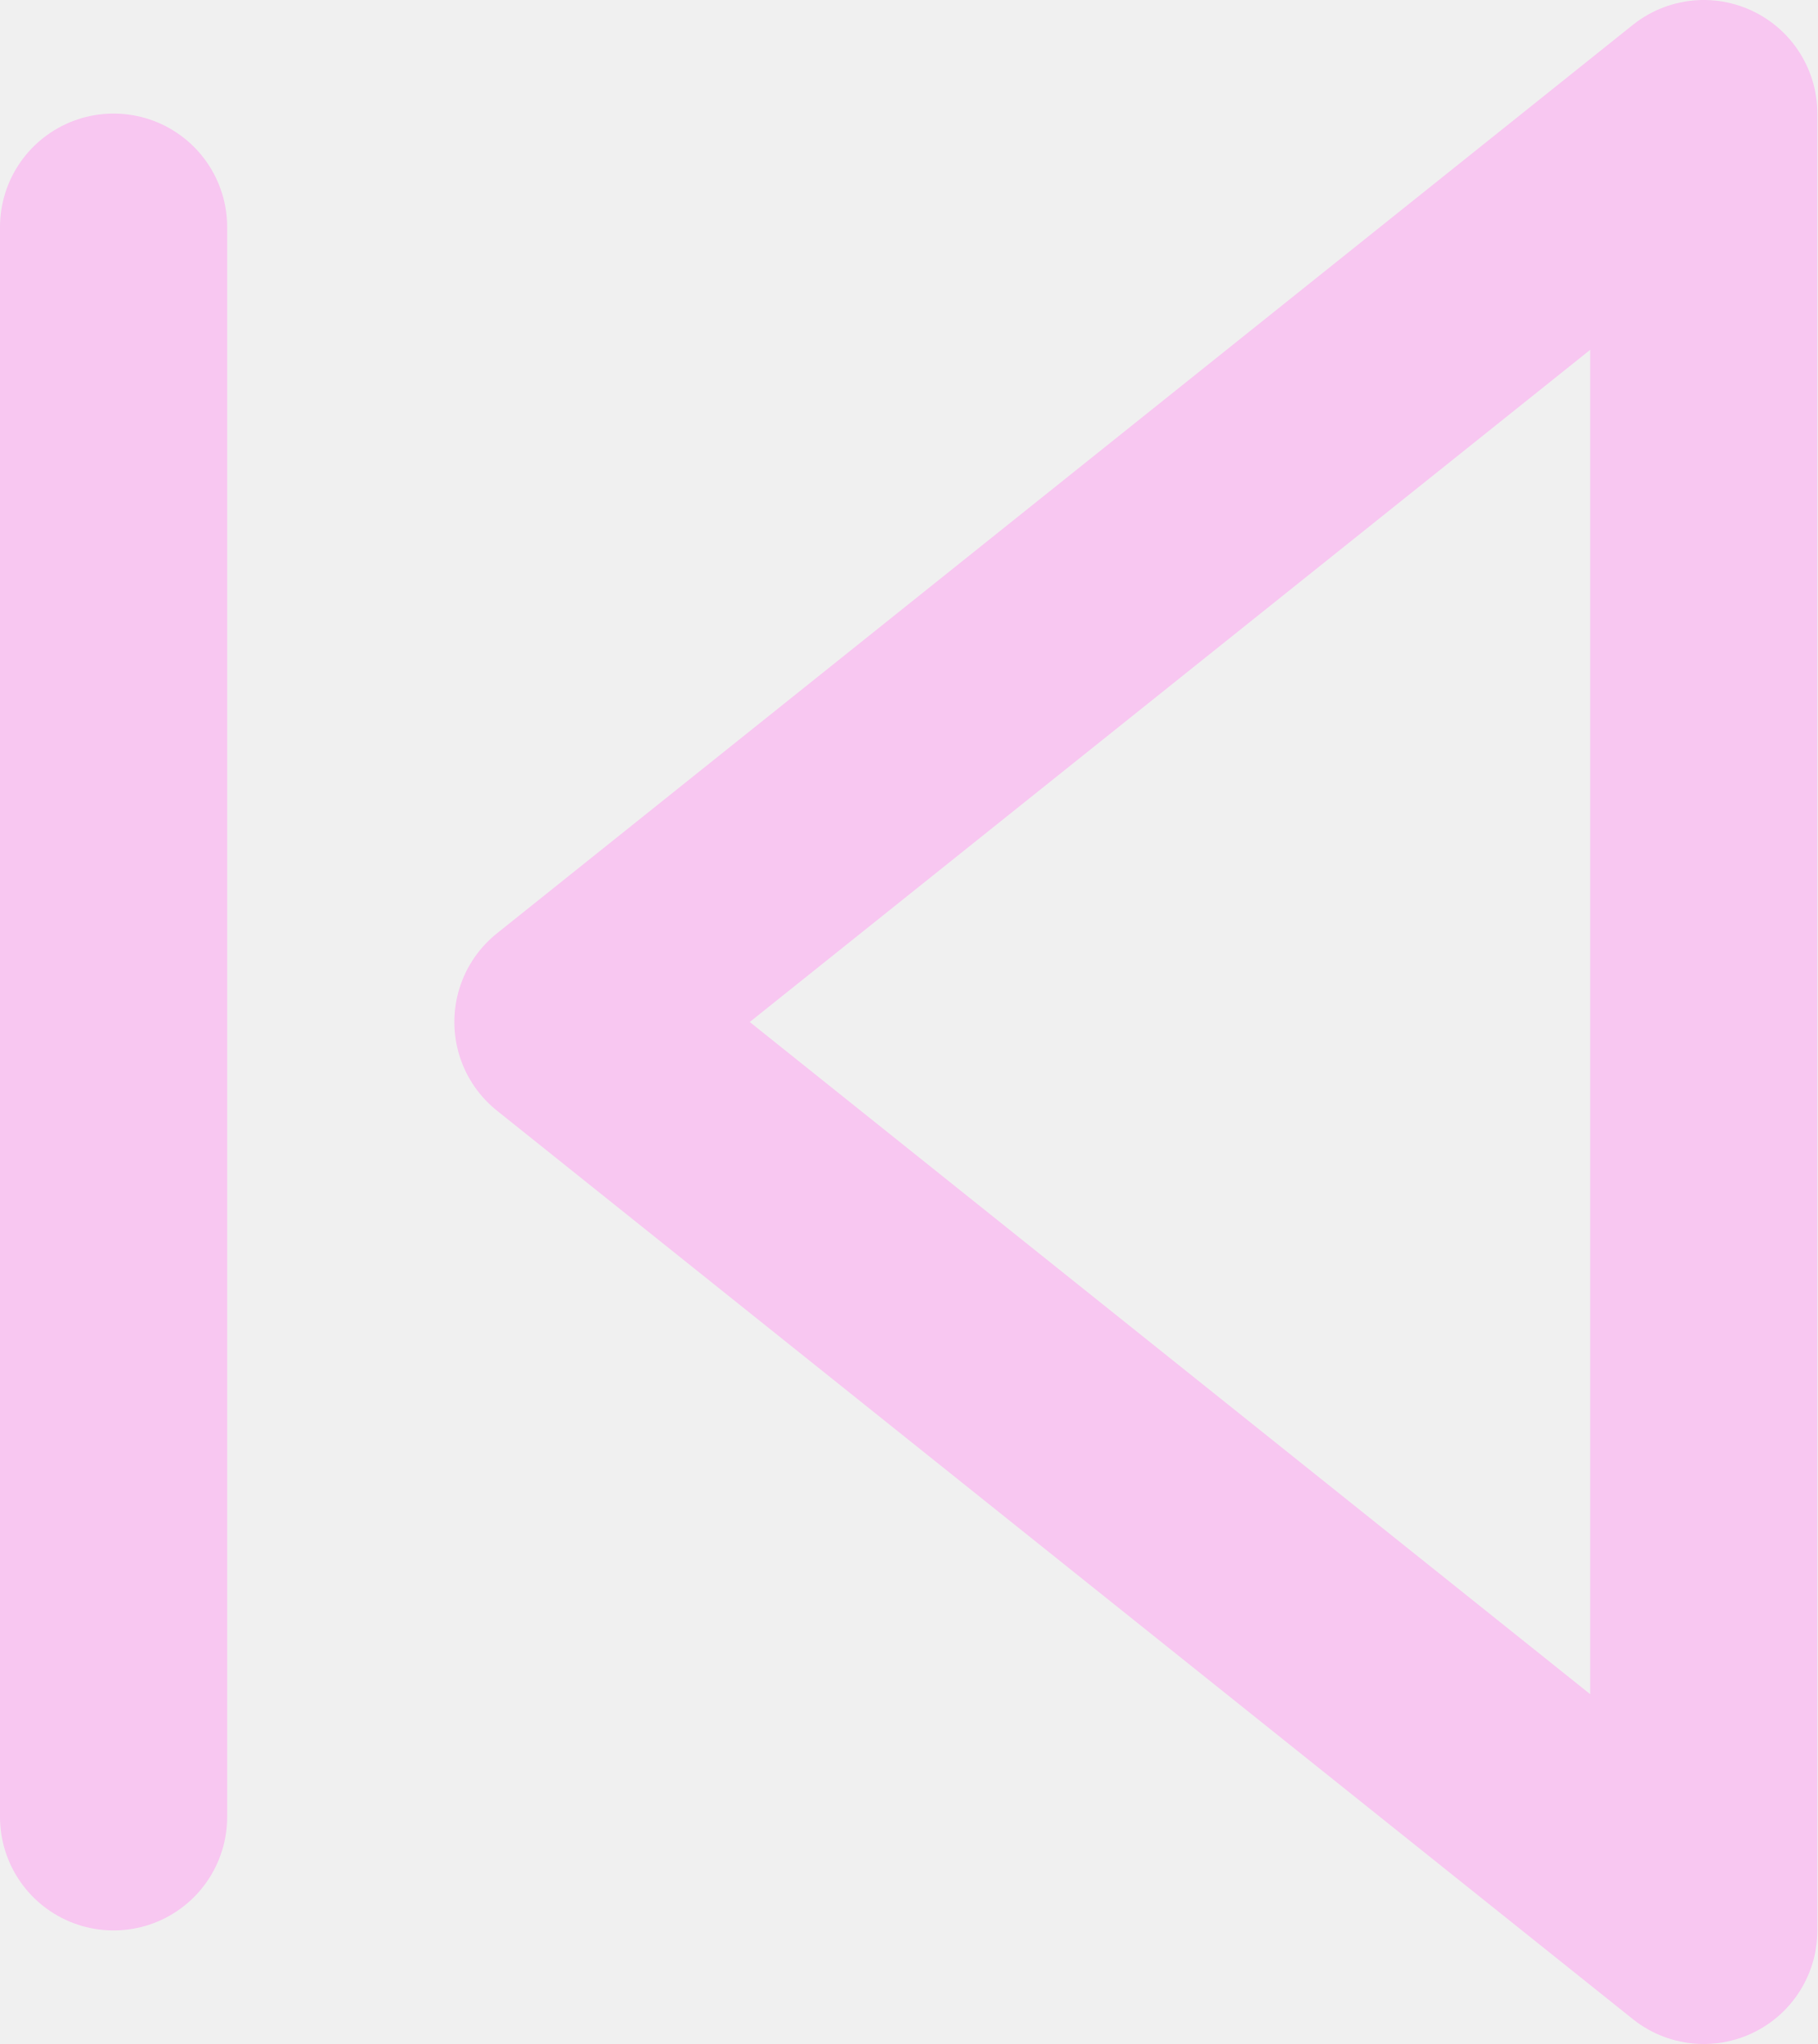
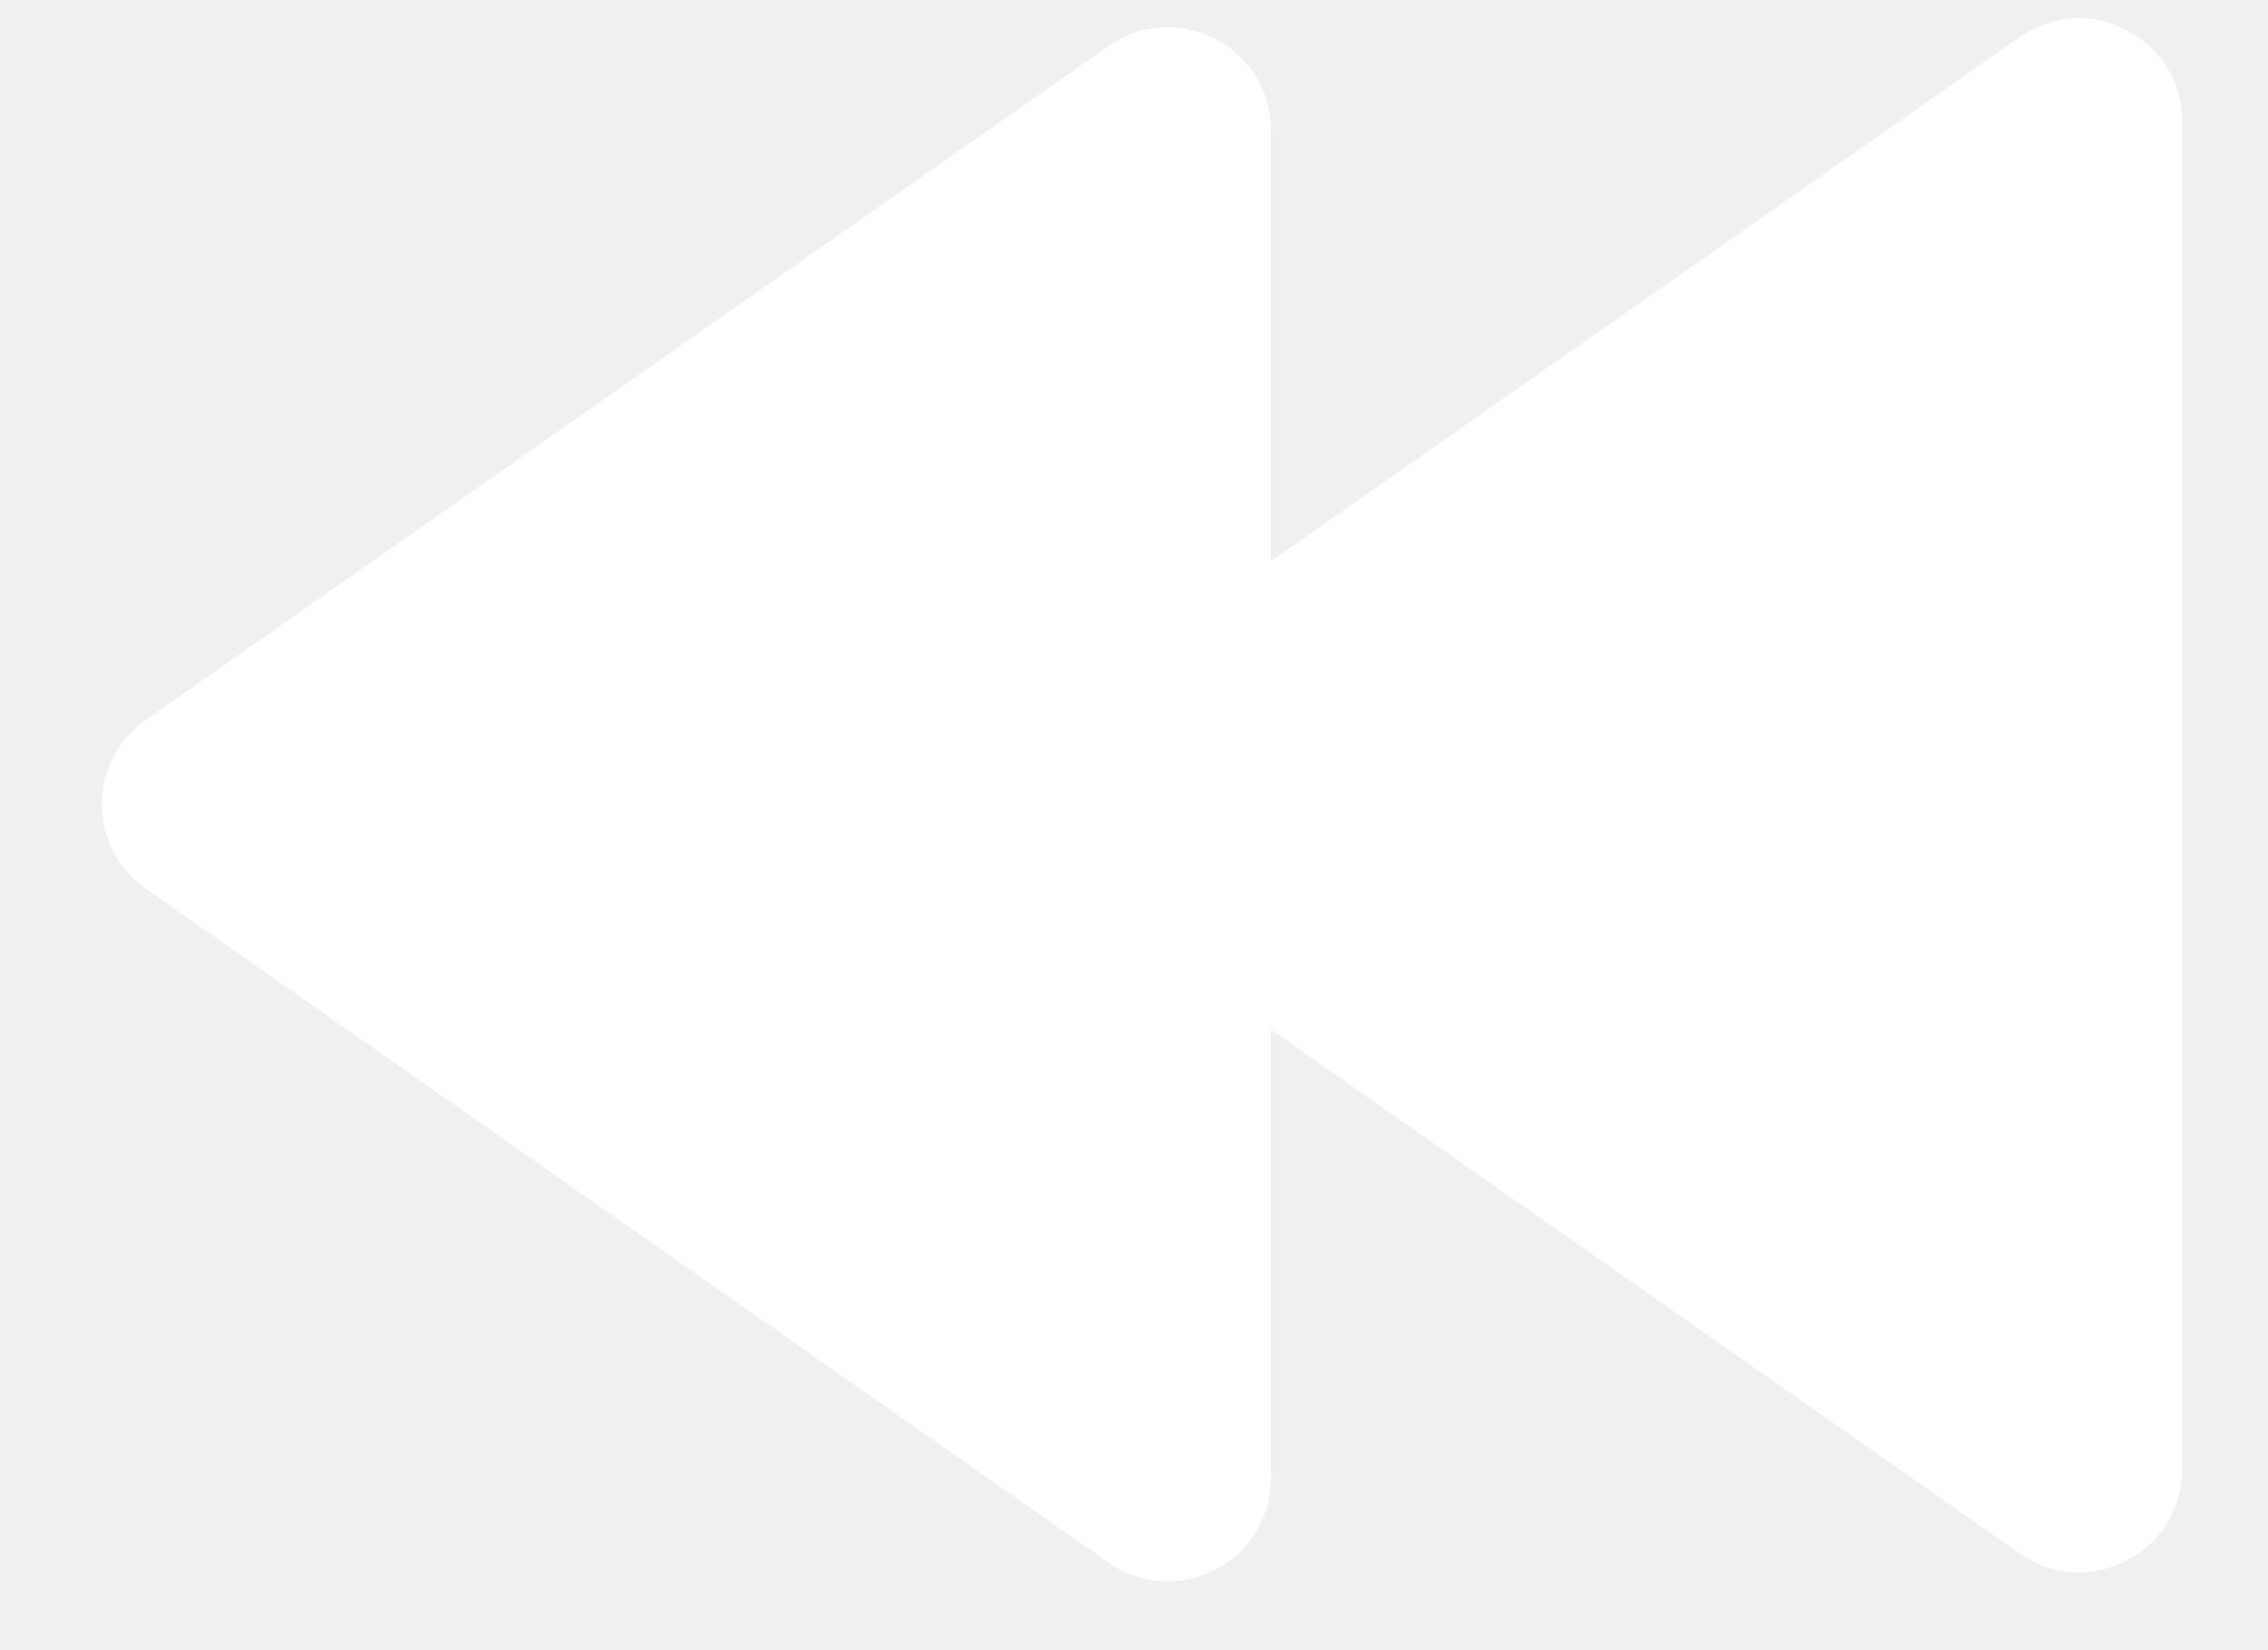
- <svg xmlns="http://www.w3.org/2000/svg" width="32" height="36" viewBox="0 0 32 36" fill="none">
-   <path d="M2 32V4M30 34L10 18L30 2V34Z" stroke="#F8C7F1" stroke-width="4" stroke-linecap="round" stroke-linejoin="round" />
+ <svg xmlns="http://www.w3.org/2000/svg" width="22" height="16" viewBox="0 0 22 16" fill="none">
+   <path d="M10.254 8.535C9.685 8.137 9.685 7.295 10.254 6.896L19.593 0.359C20.256 -0.105 21.167 0.369 21.167 1.178V14.253C21.167 15.062 20.256 15.537 19.593 15.072L10.254 8.535Z" fill="white" />
+   <path d="M1.415 8.622C0.846 8.224 0.846 7.382 1.415 6.984L10.754 0.446C11.417 -0.018 12.328 0.456 12.328 1.265V14.341C12.328 15.15 11.417 15.624 10.754 15.16L1.415 8.622Z" fill="white" />
</svg>
